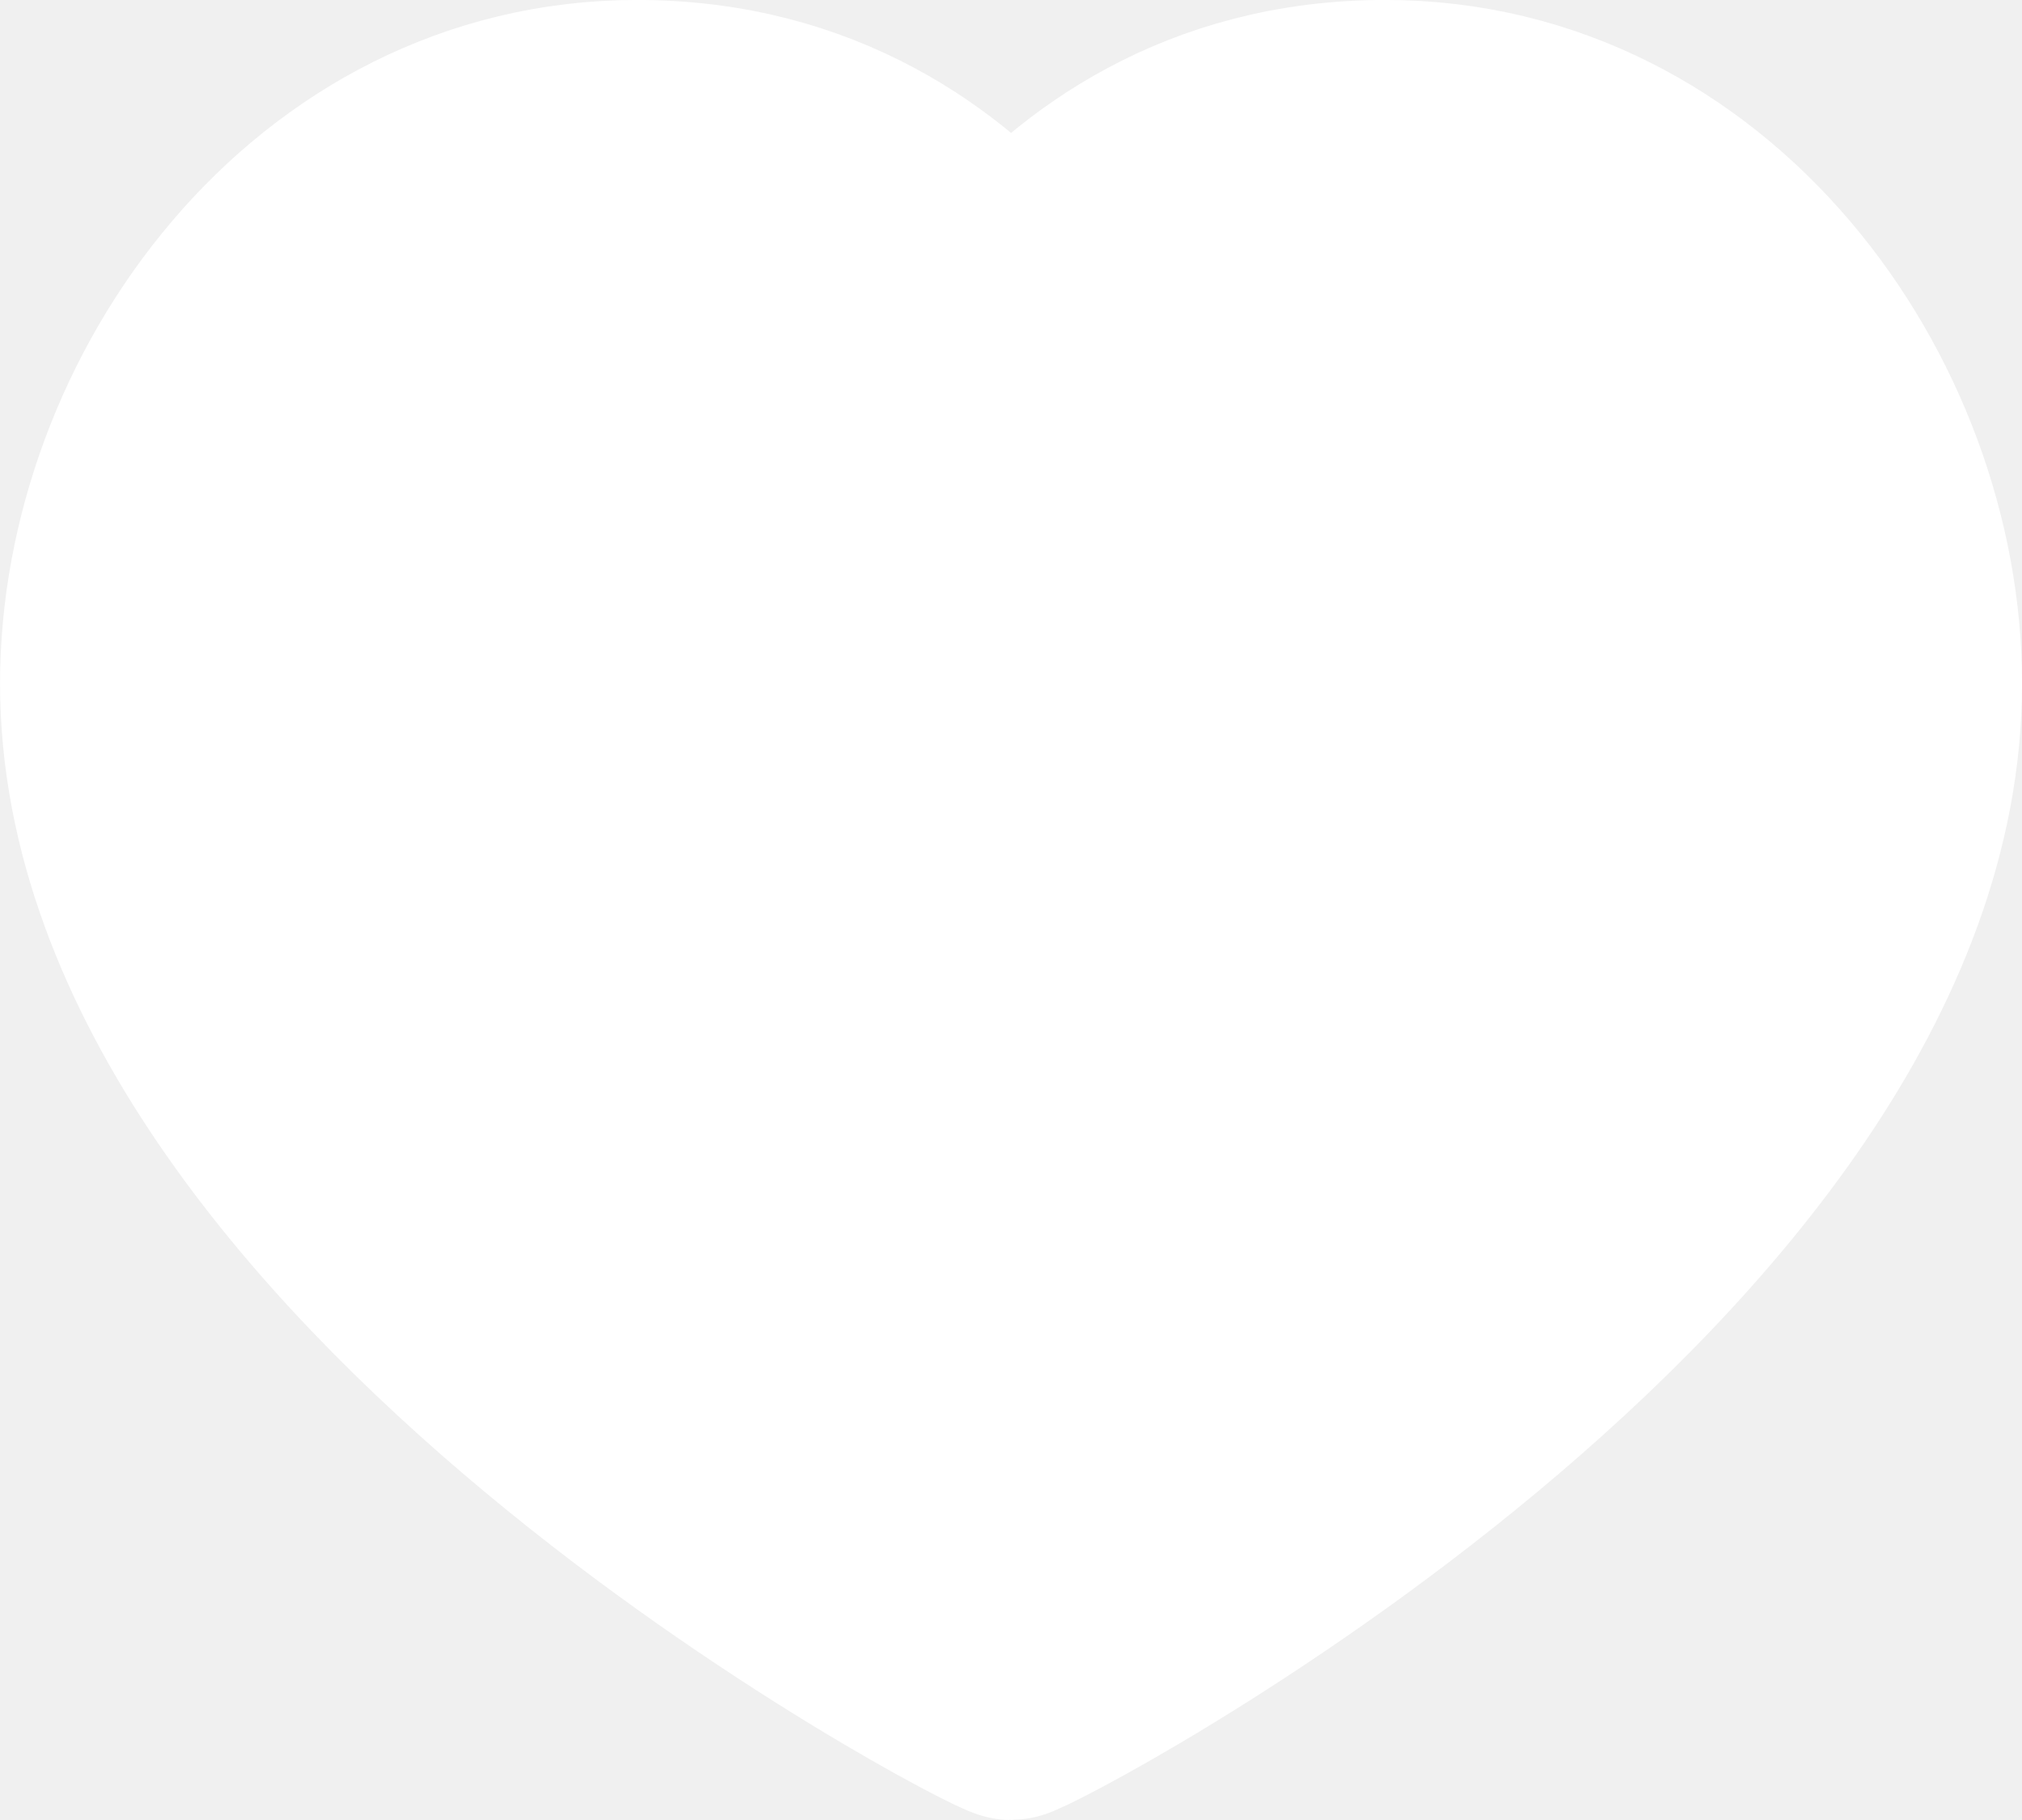
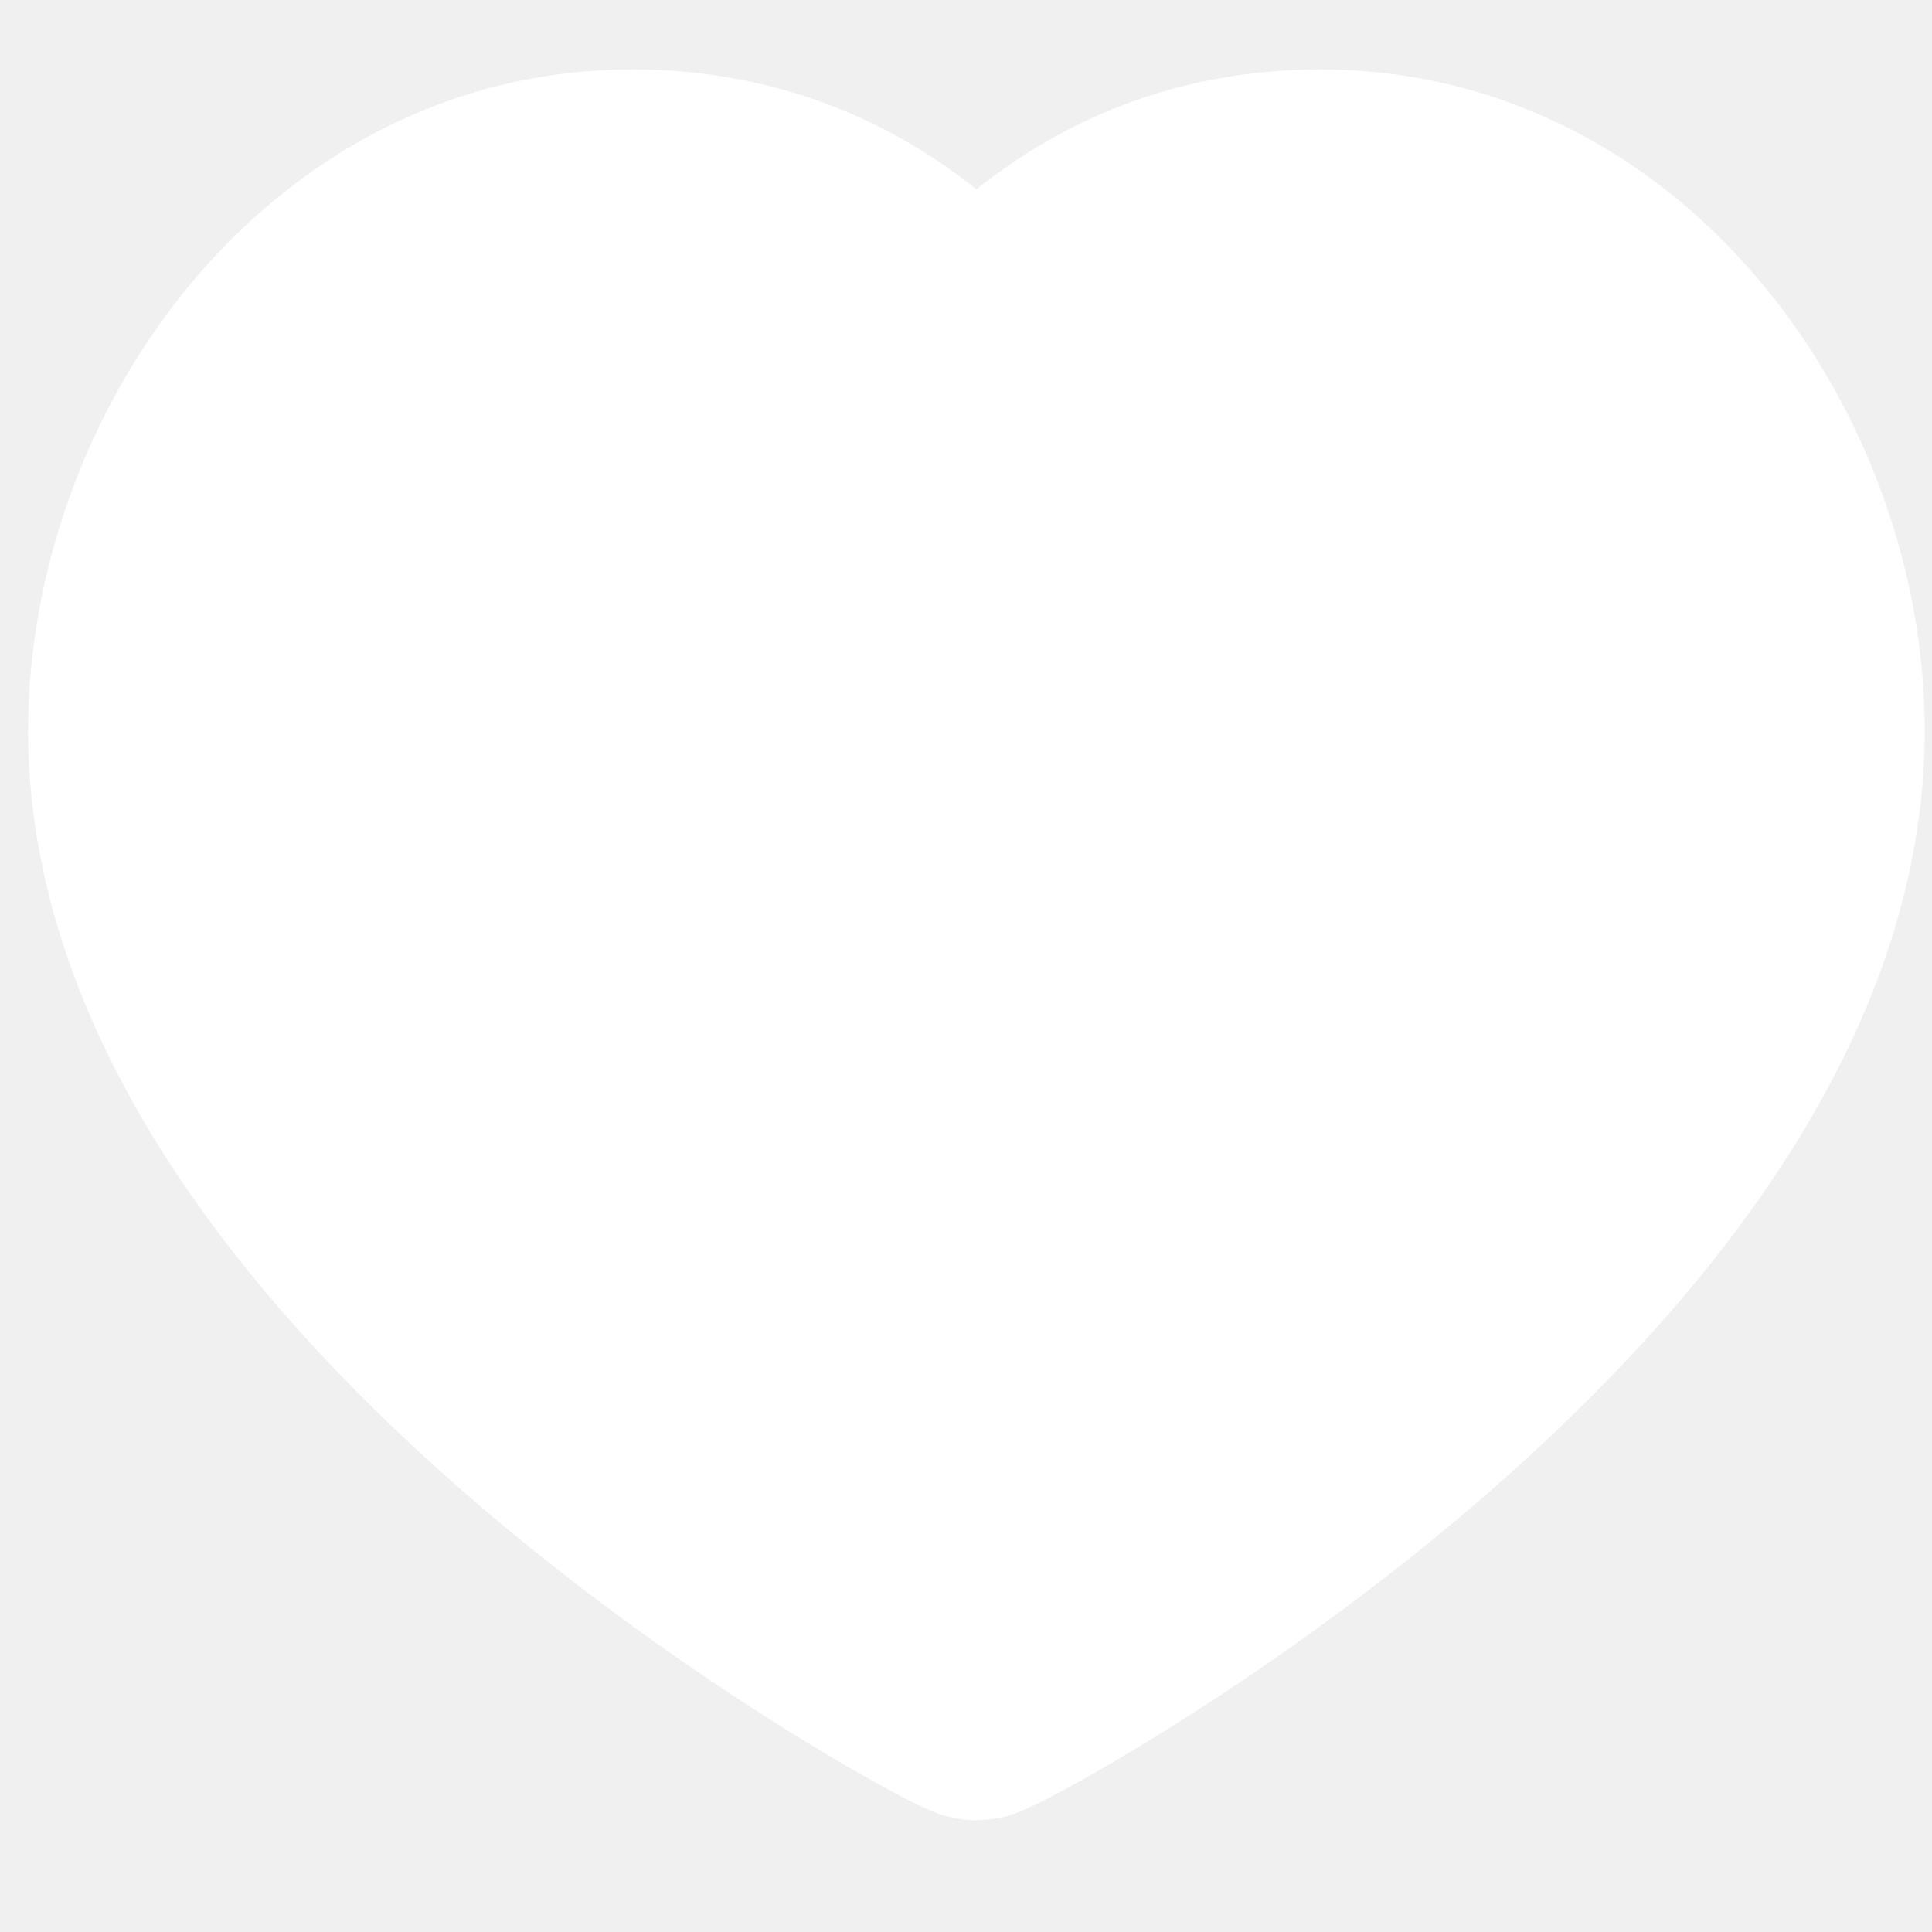
- <svg xmlns="http://www.w3.org/2000/svg" viewBox="0.795,1.587,22.825,20.542" version="1.1">
+ <svg xmlns="http://www.w3.org/2000/svg" viewBox="0,0,24,24" style="enable-background:new 0 0 24 24;" version="1.1">
  <defs />
  <g id="layer0">
-     <path d="M16.431,2.728C20.049,2.728 22.479,6.129 22.479,9.302C22.479,15.727 12.391,20.988 12.208,20.988C12.025,20.988 1.937,15.727 1.937,9.302C1.937,6.129 4.368,2.728 7.986,2.728C10.063,2.728 11.421,3.767 12.208,4.68C12.996,3.767 14.354,2.728 16.431,2.728L16.431,2.728Z" stroke="#FFFFFF" stroke-width="2.283" stroke-linecap="round" fill="#FFFFFF" stroke-linejoin="round" />
+     <path d="M16.407,2.237C20.072,2.237 22.535,5.776 22.535,9.077C22.535,15.763 12.315,21.237 12.13,21.237C11.945,21.237 1.724,15.763 1.724,9.077C1.724,5.776 4.187,2.237 7.852,2.237C9.956,2.237 11.332,3.318 12.13,4.268C12.927,3.318 14.303,2.237 16.407,2.237L16.407,2.237Z" stroke="#FFFFFF" stroke-width="2.75" stroke-linecap="round" fill="#FFFFFF" stroke-linejoin="round" />
  </g>
</svg>
